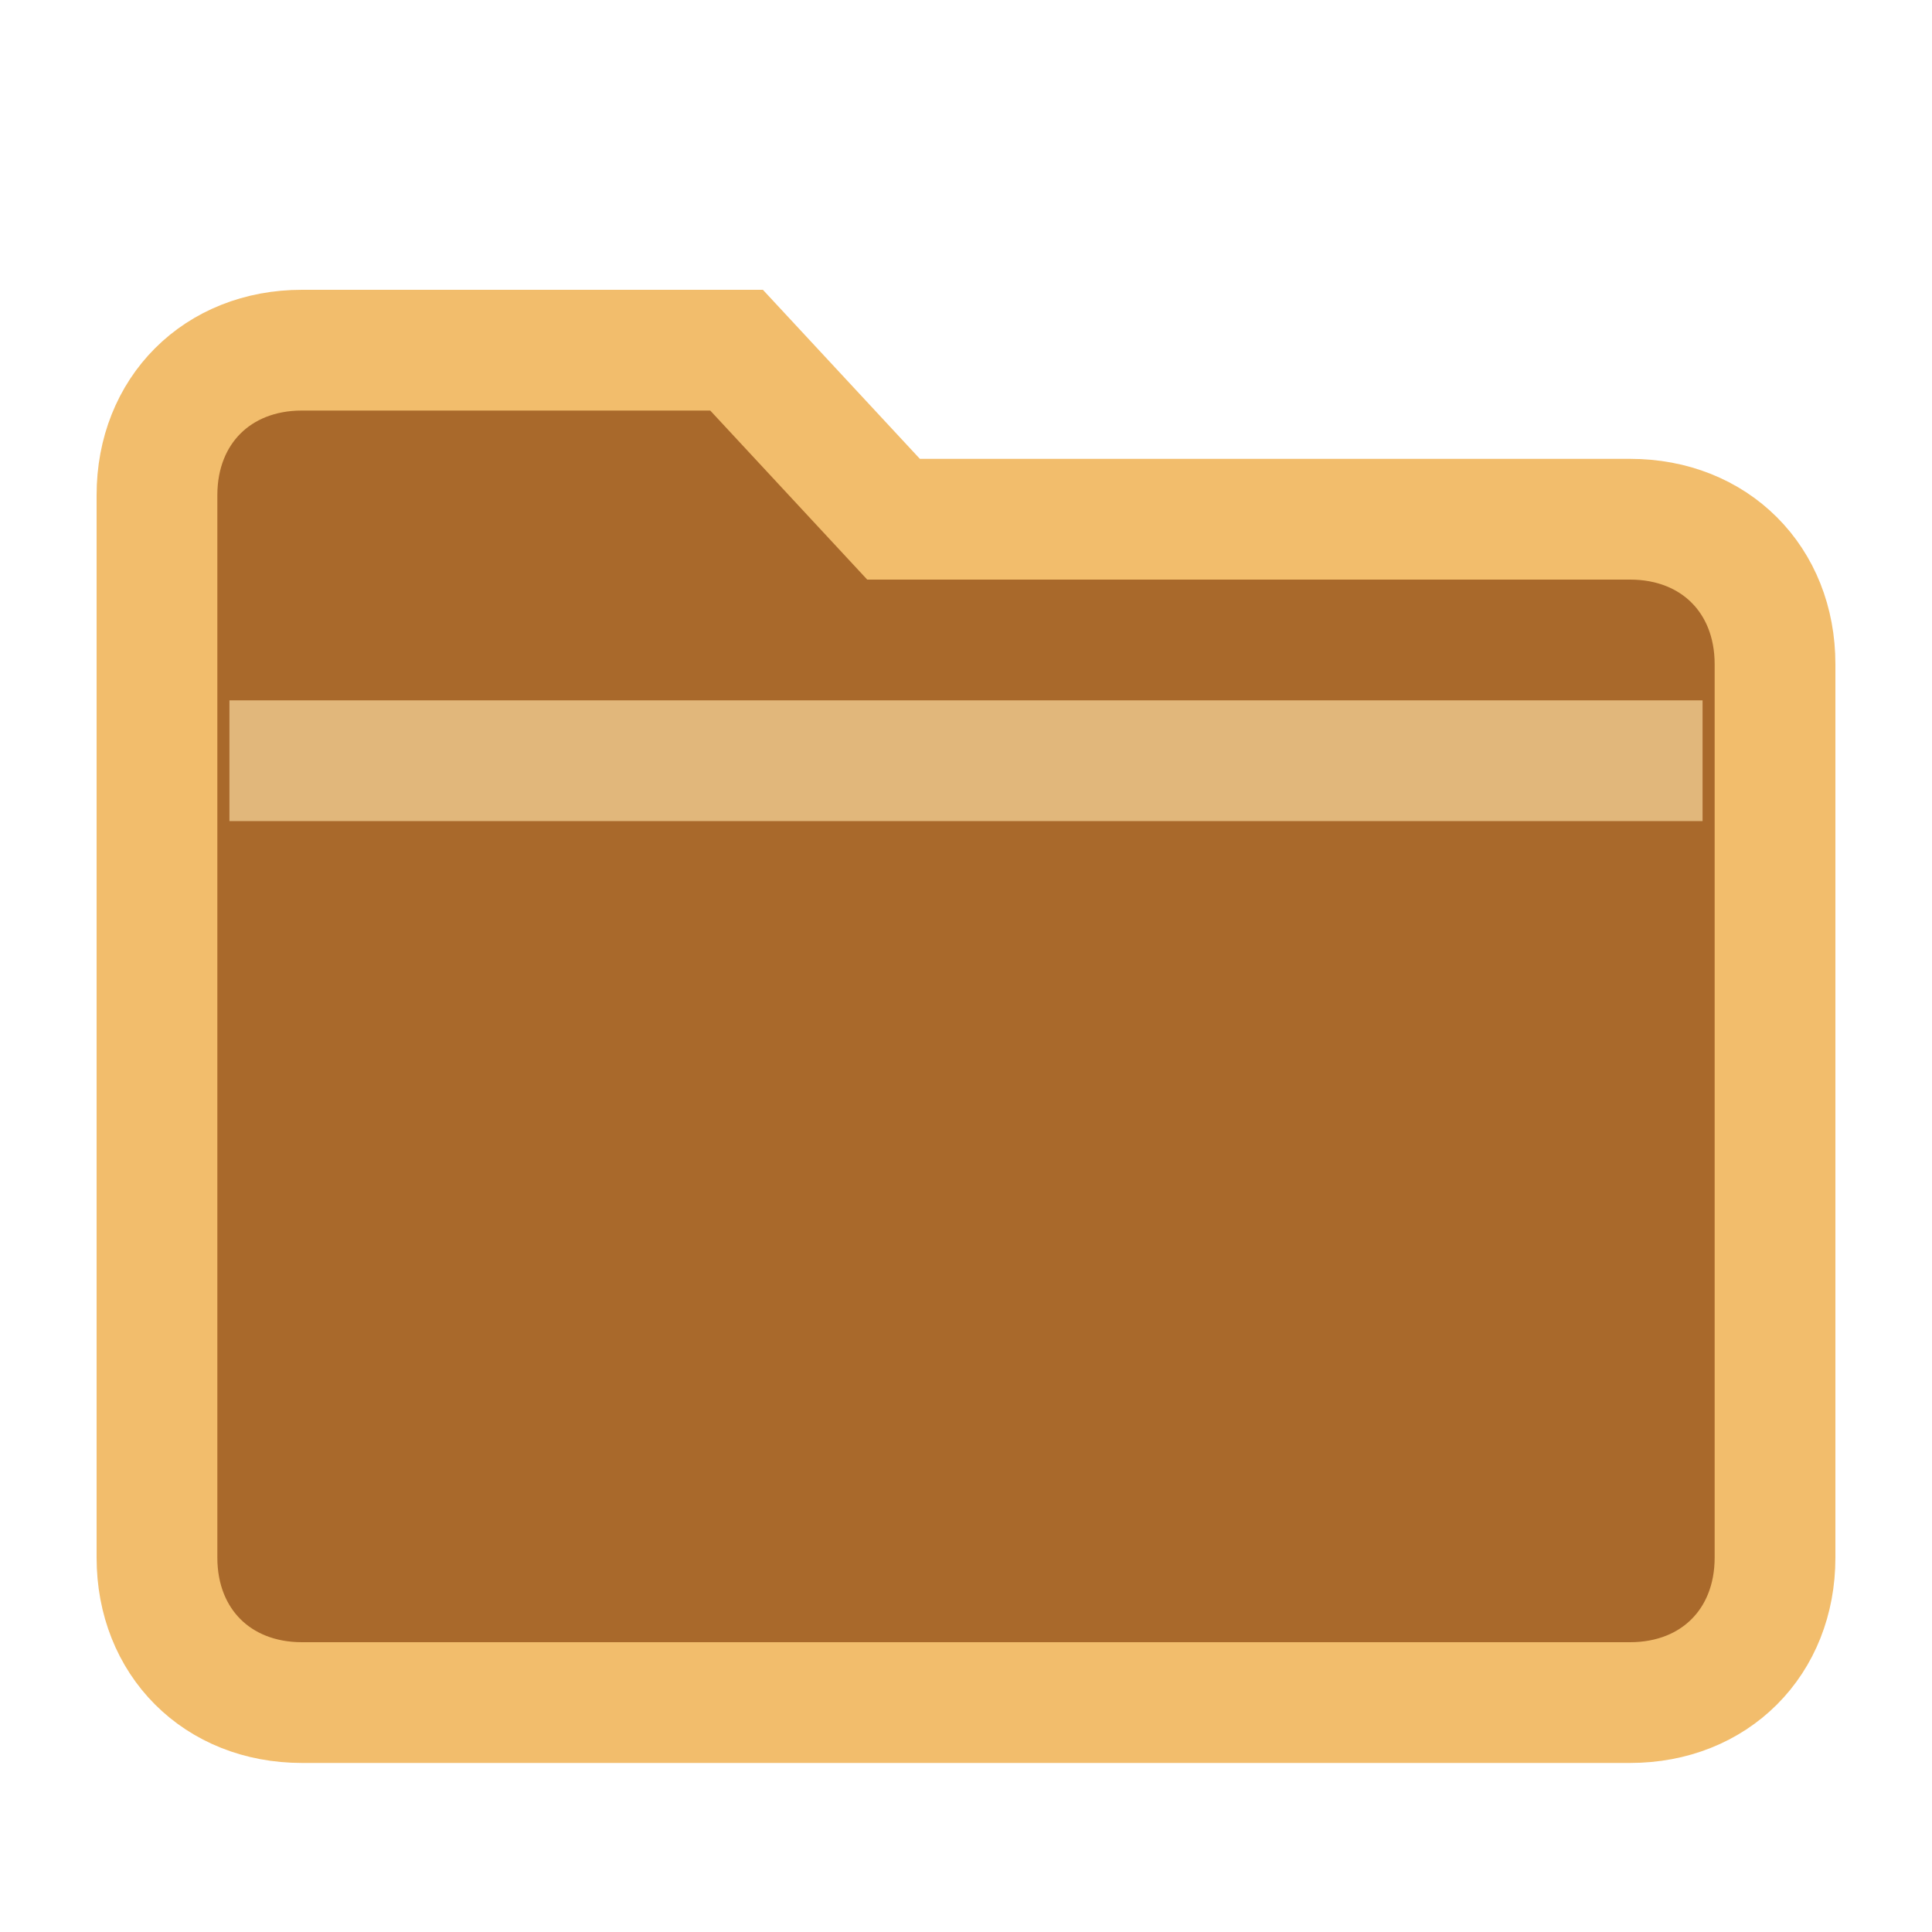
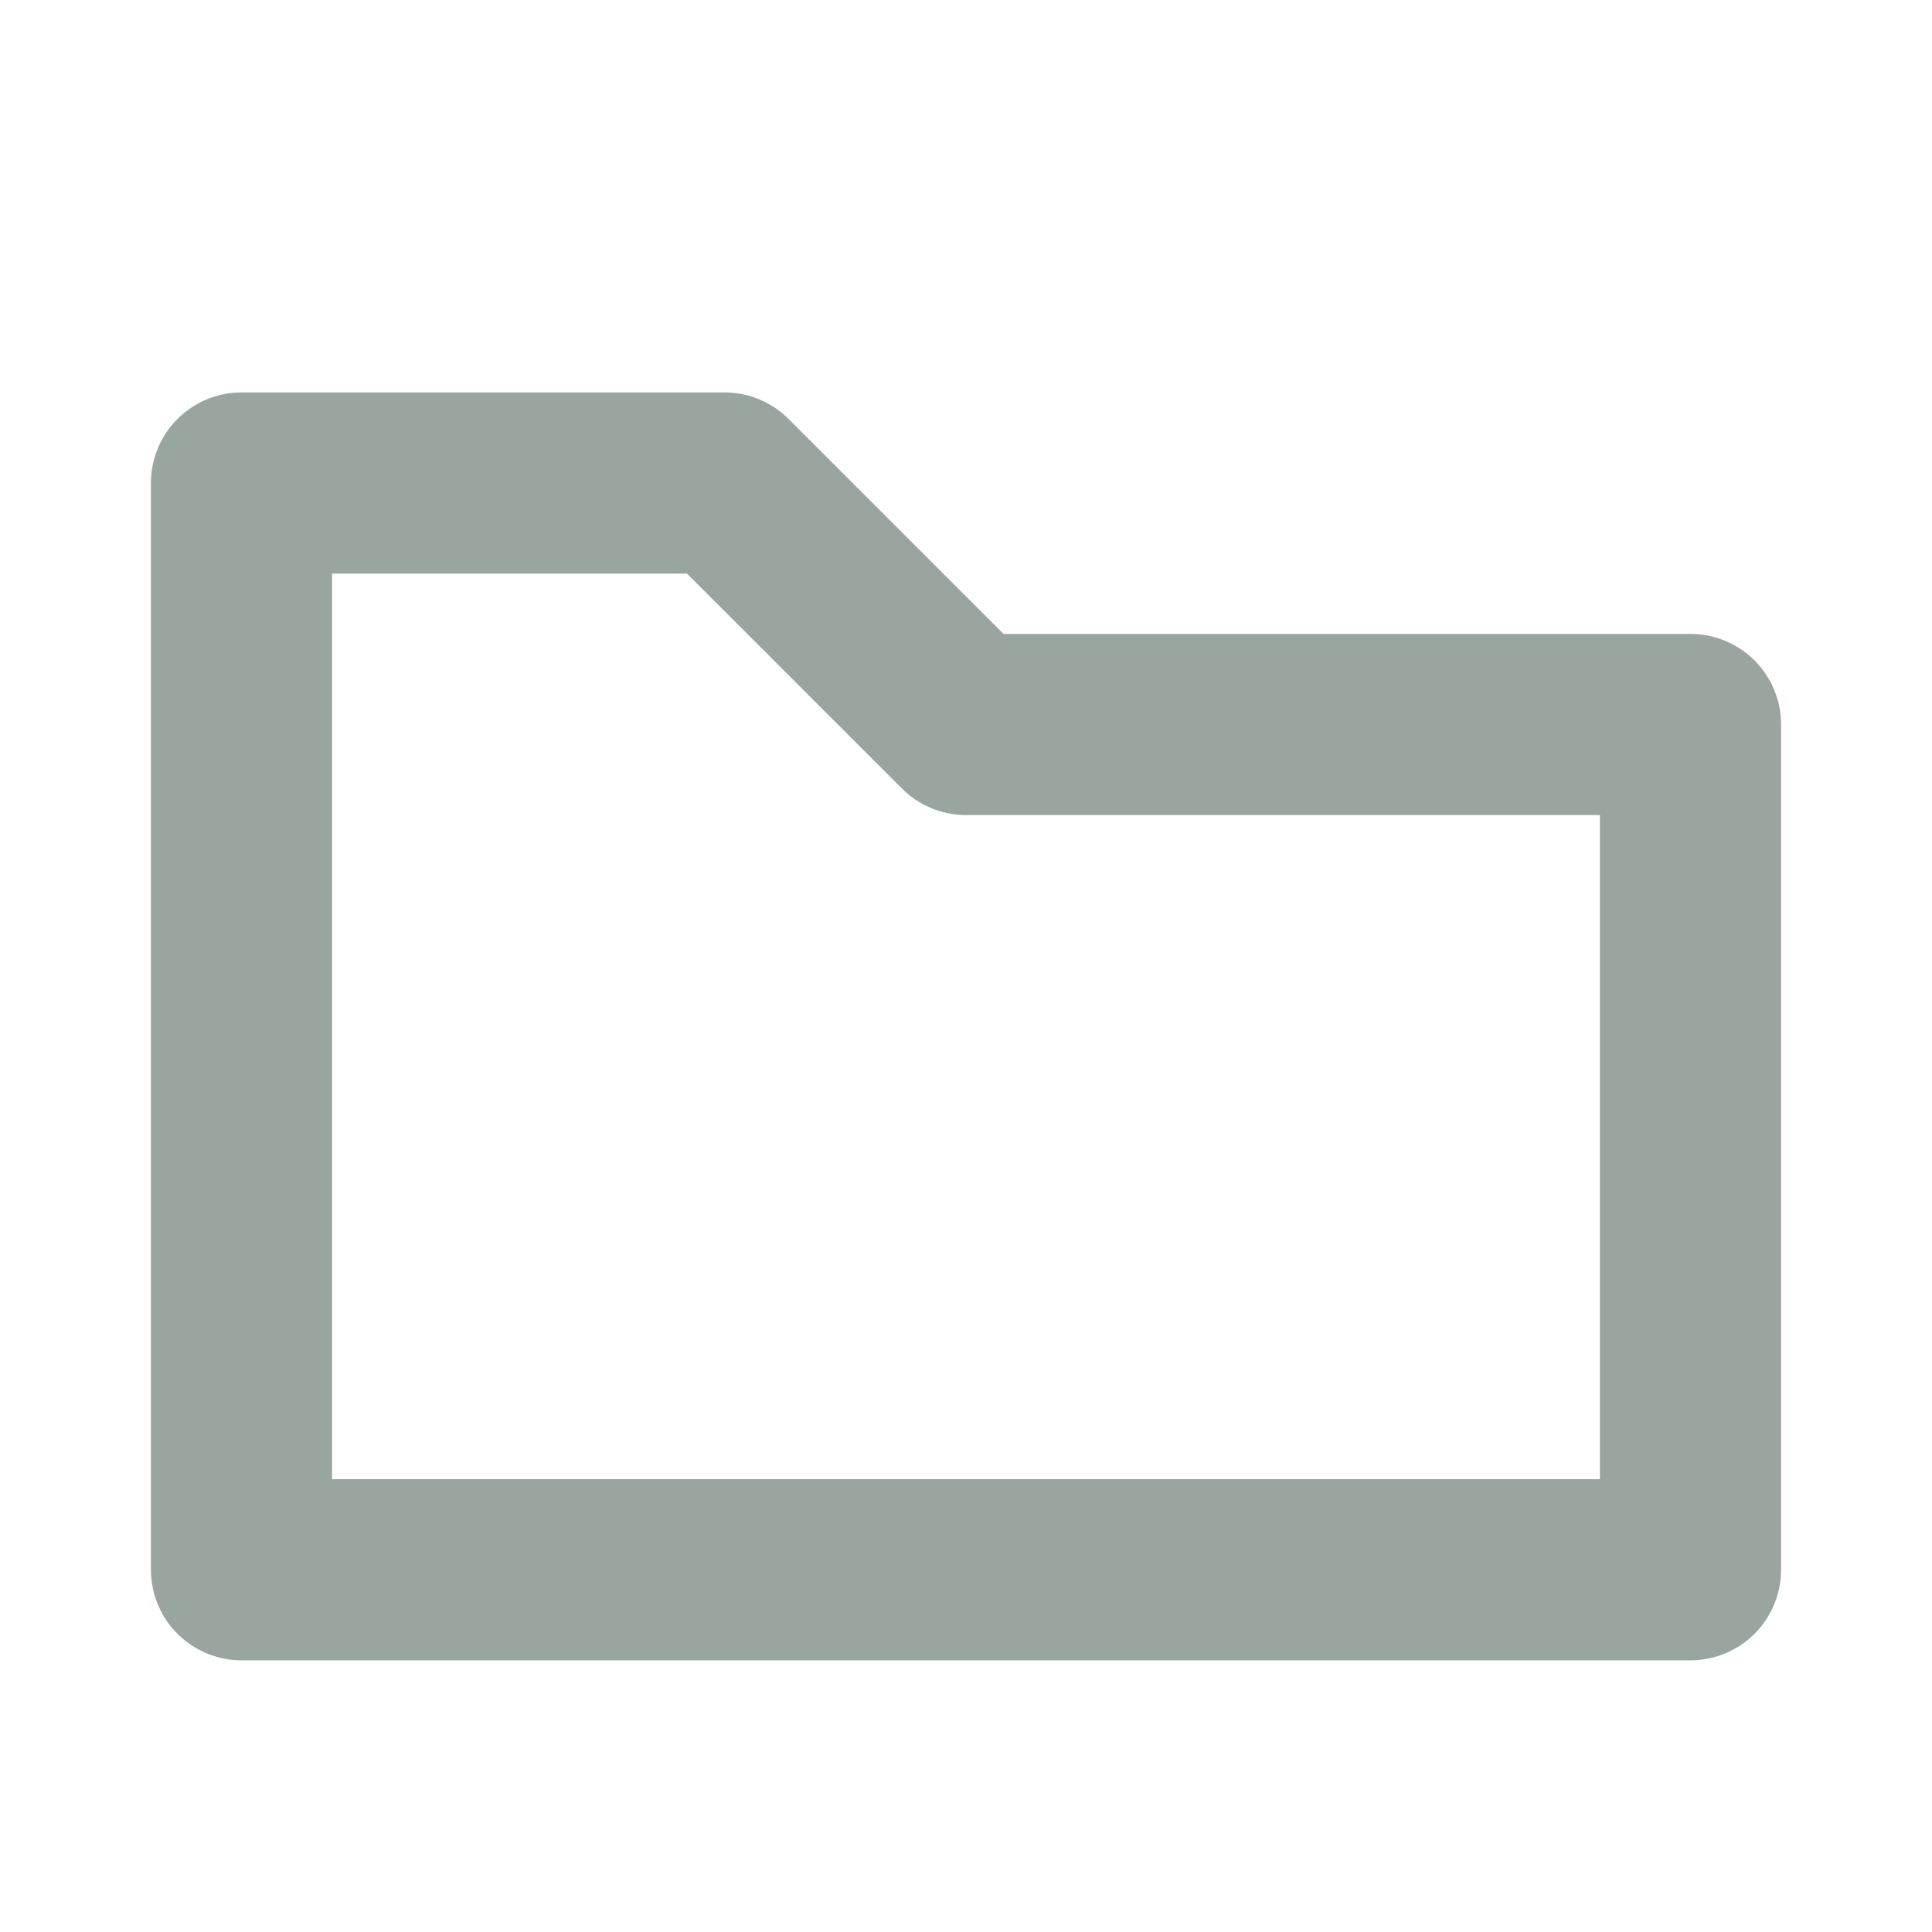
<svg xmlns="http://www.w3.org/2000/svg" width="16" height="16" viewBox="0 0 16 16">
-   <path d="M1.3 4.1c0-.7.5-1.2 1.2-1.2h3.6l1.3 1.4h6.1c.7 0 1.2.5 1.2 1.2v7.4c0 .7-.5 1.2-1.2 1.2h-11c-.7 0-1.2-.5-1.2-1.2V4.1Z" fill="#A9692B" stroke="#F2BD6C" stroke-width="1" />
-   <path d="M1.9 6.3h12.2" stroke="#FFE1A7" stroke-opacity=".65" stroke-width="1" />
+   <g fill="none" stroke="#99A59F" color="#99A59F" stroke-width="1.5" stroke-linecap="round" stroke-linejoin="round">
+     <path d="M2 4h4l2 2h6v7H2Z" />
+   </g>
</svg>
